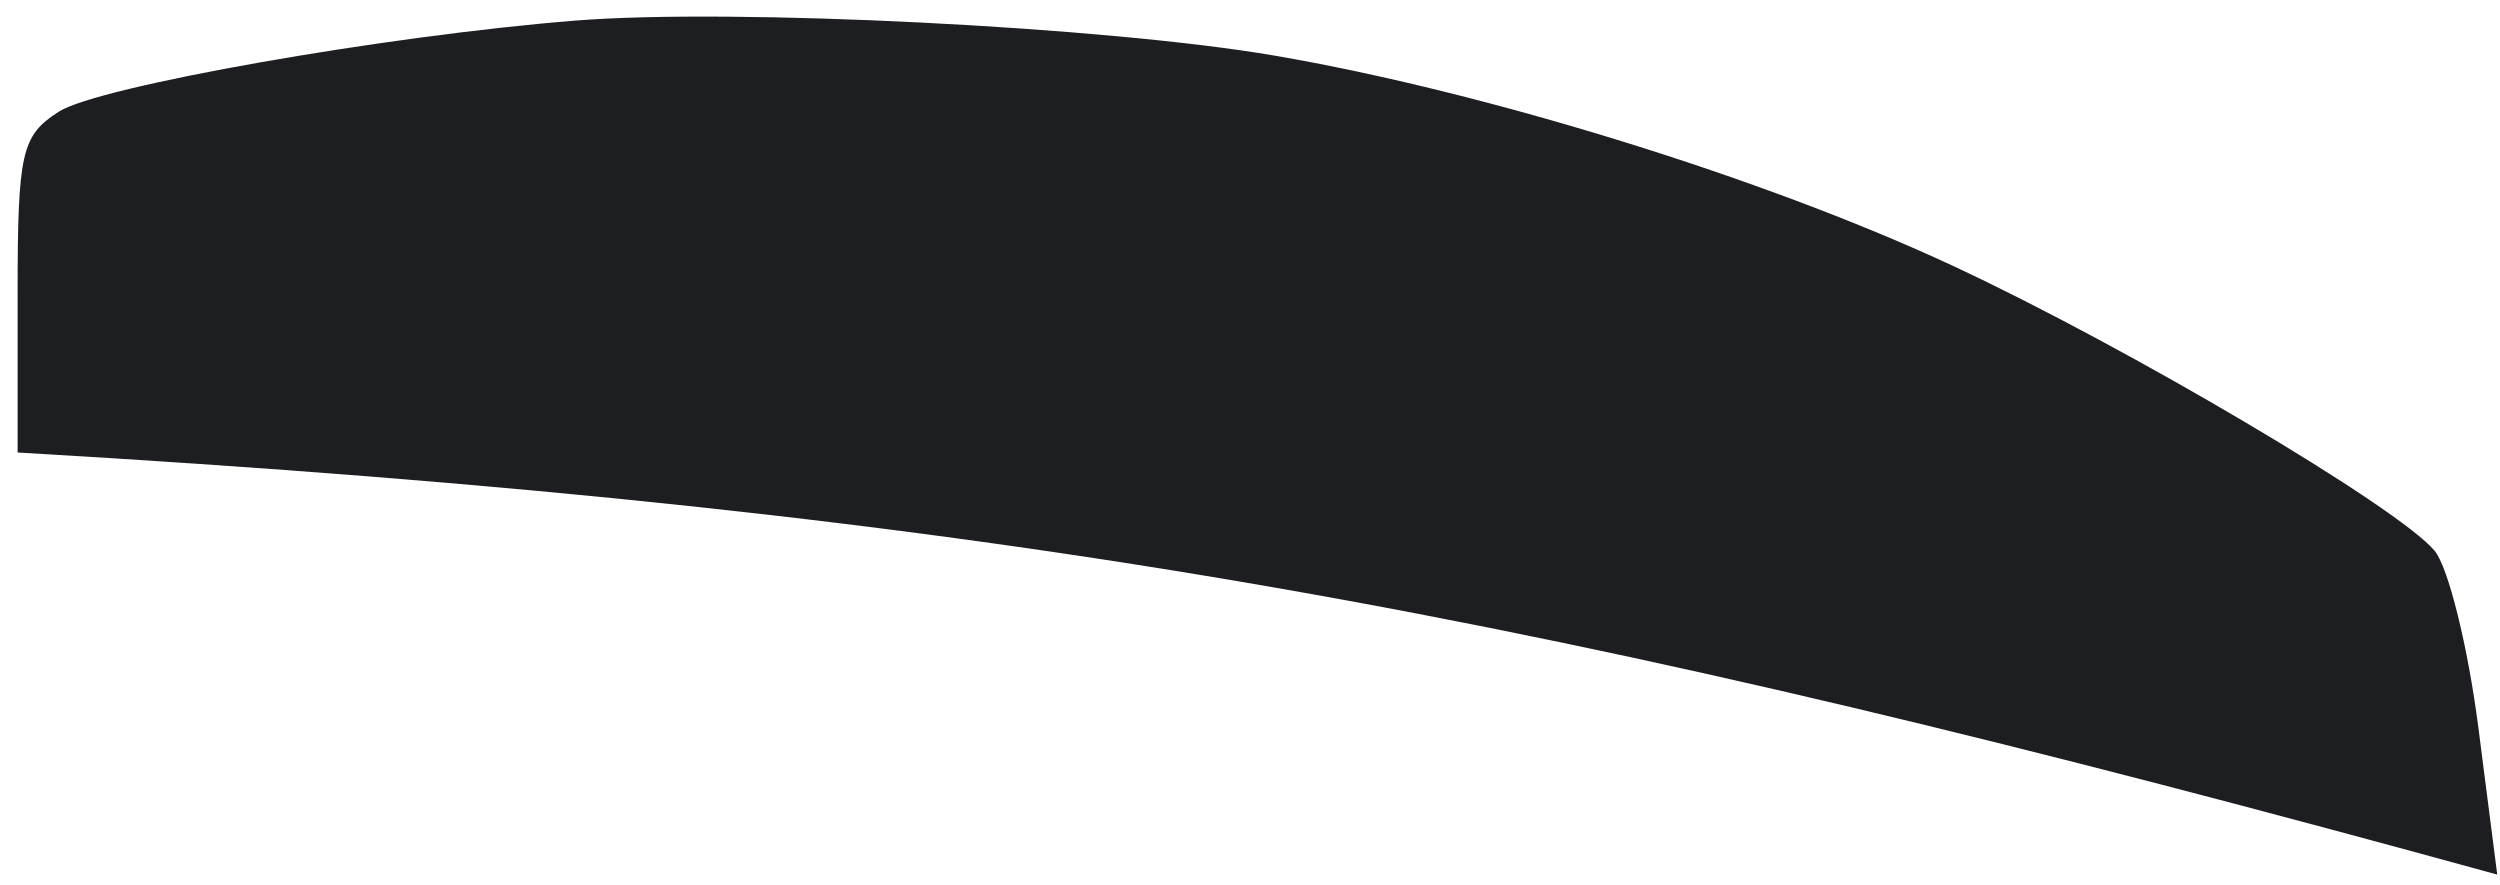
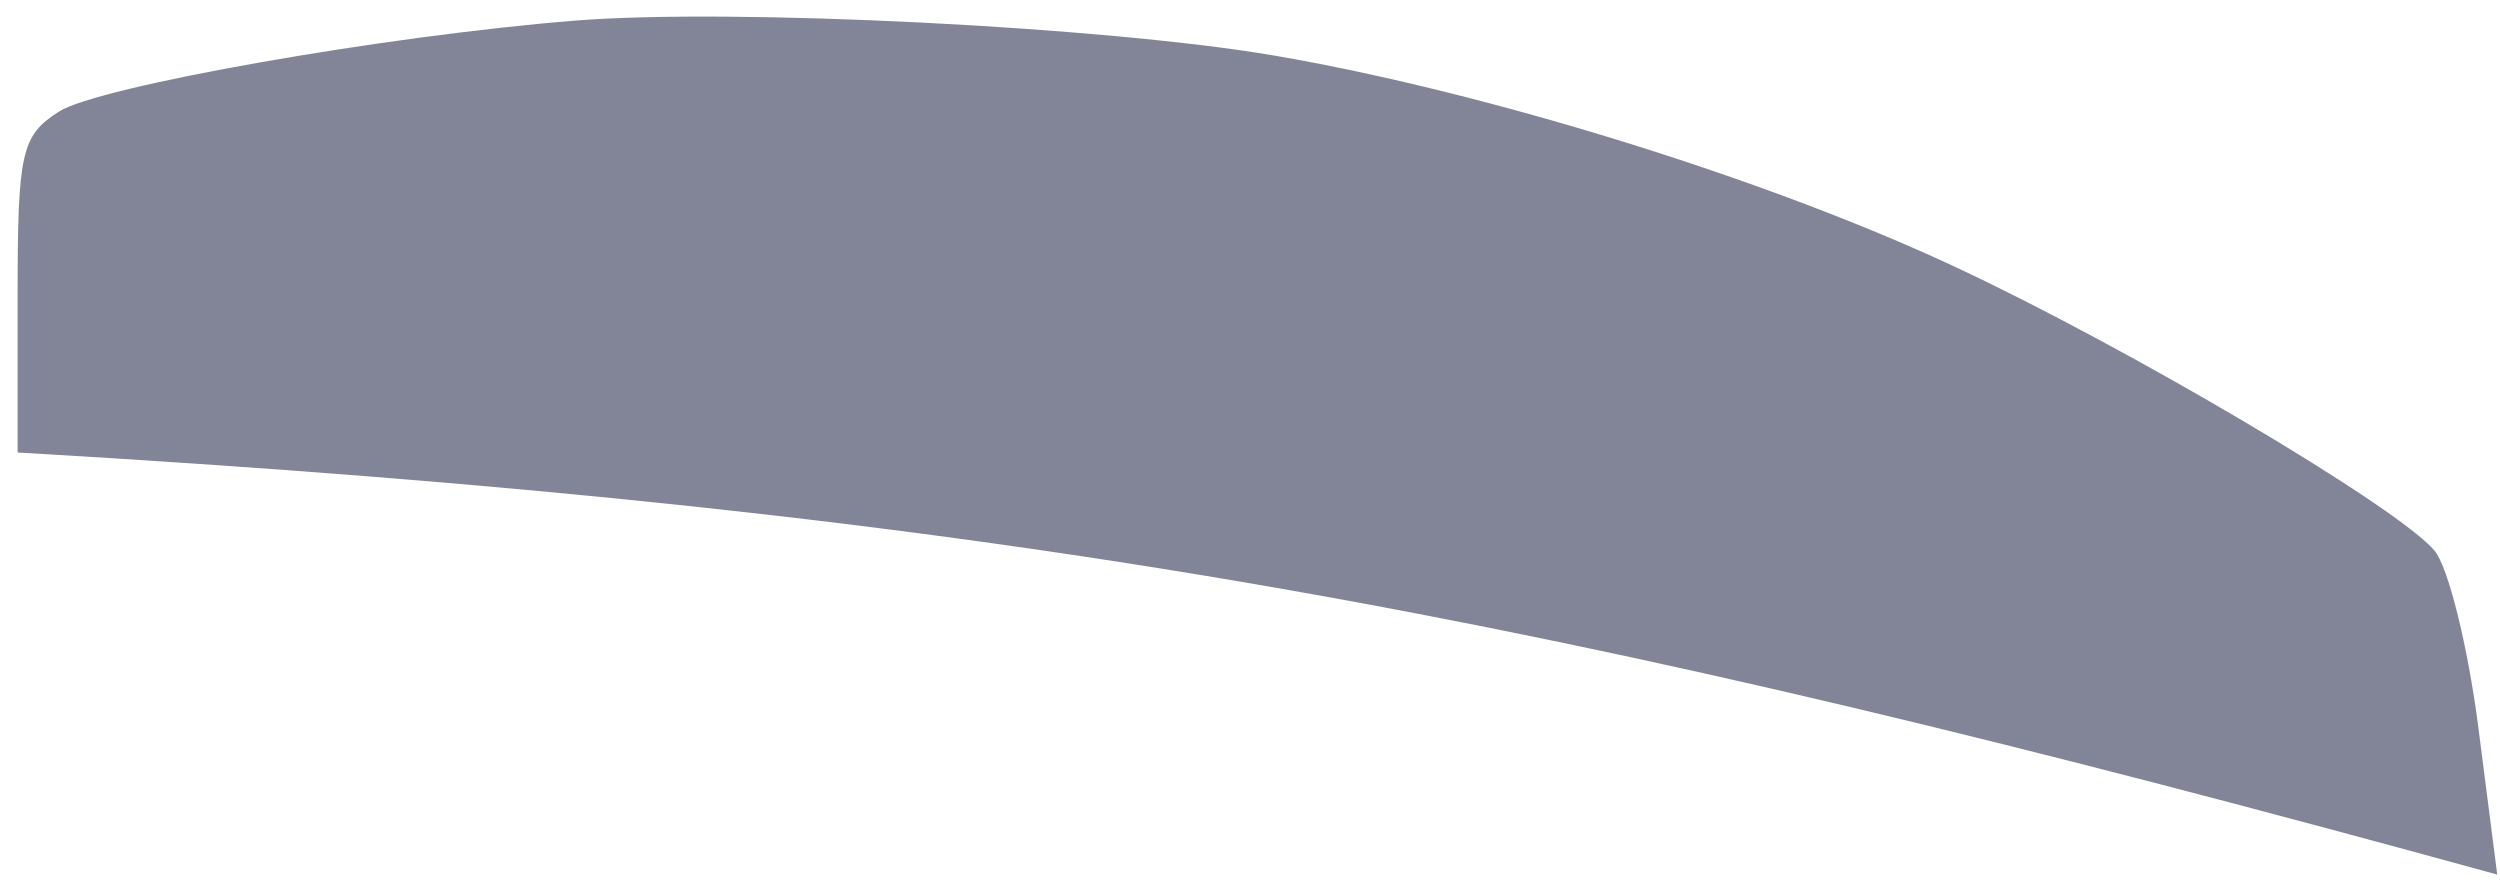
<svg xmlns="http://www.w3.org/2000/svg" width="113" height="40" viewBox="0 0 113 40" fill="none">
-   <path d="M2.657 5.048C4.444 3.901 17.396 1.618 26.023 0.929C33.131 0.362 50.005 1.209 57.611 2.514C67.194 4.159 79.79 8.063 88.276 12.018C96.222 15.722 108.42 22.939 110.047 24.898C110.665 25.643 111.554 29.239 112.023 32.891L112.875 39.531C70.177 27.801 45.836 23.072 0.796 20.453V13.348C0.796 6.884 0.964 6.134 2.657 5.048Z" fill="#1D1E22" />
+   <path d="M2.657 5.048C4.444 3.901 17.396 1.618 26.023 0.929C33.131 0.362 50.005 1.209 57.611 2.514C67.194 4.159 79.79 8.063 88.276 12.018C96.222 15.722 108.42 22.939 110.047 24.898C110.665 25.643 111.554 29.239 112.023 32.891L112.875 39.531C70.177 27.801 45.836 23.072 0.796 20.453V13.348C0.796 6.884 0.964 6.134 2.657 5.048Z" fill="#828597" />
</svg>
